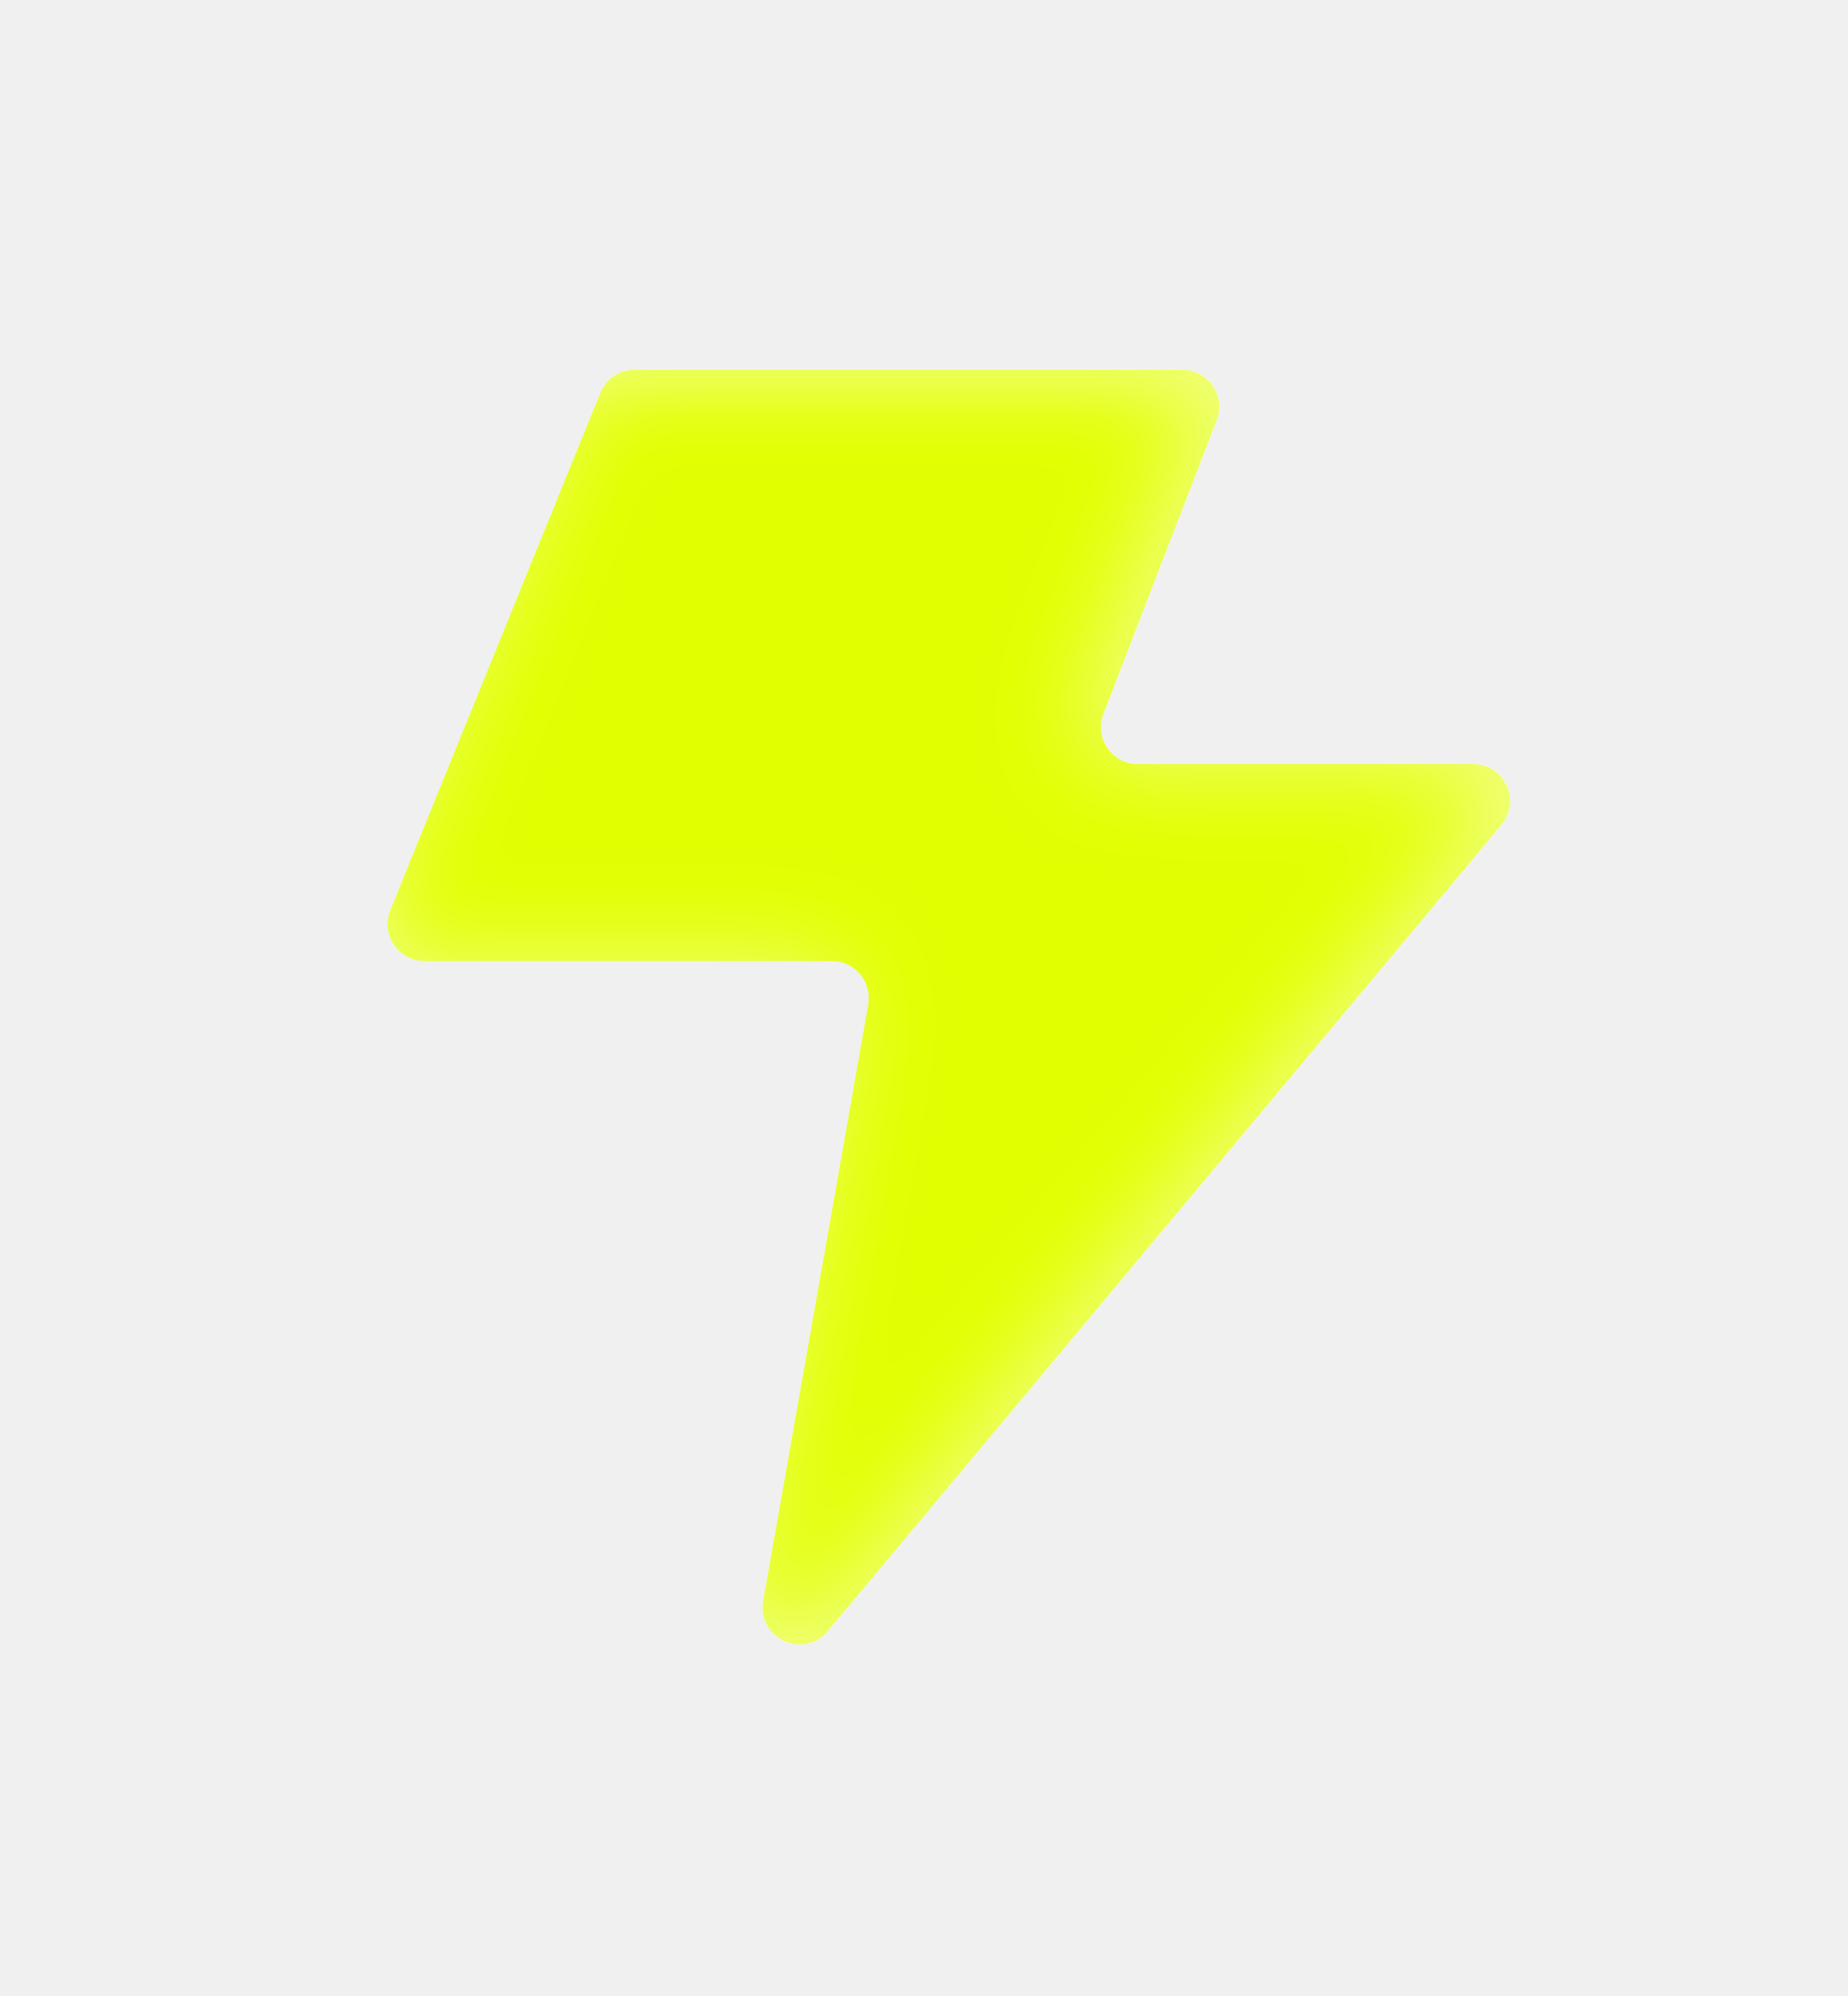
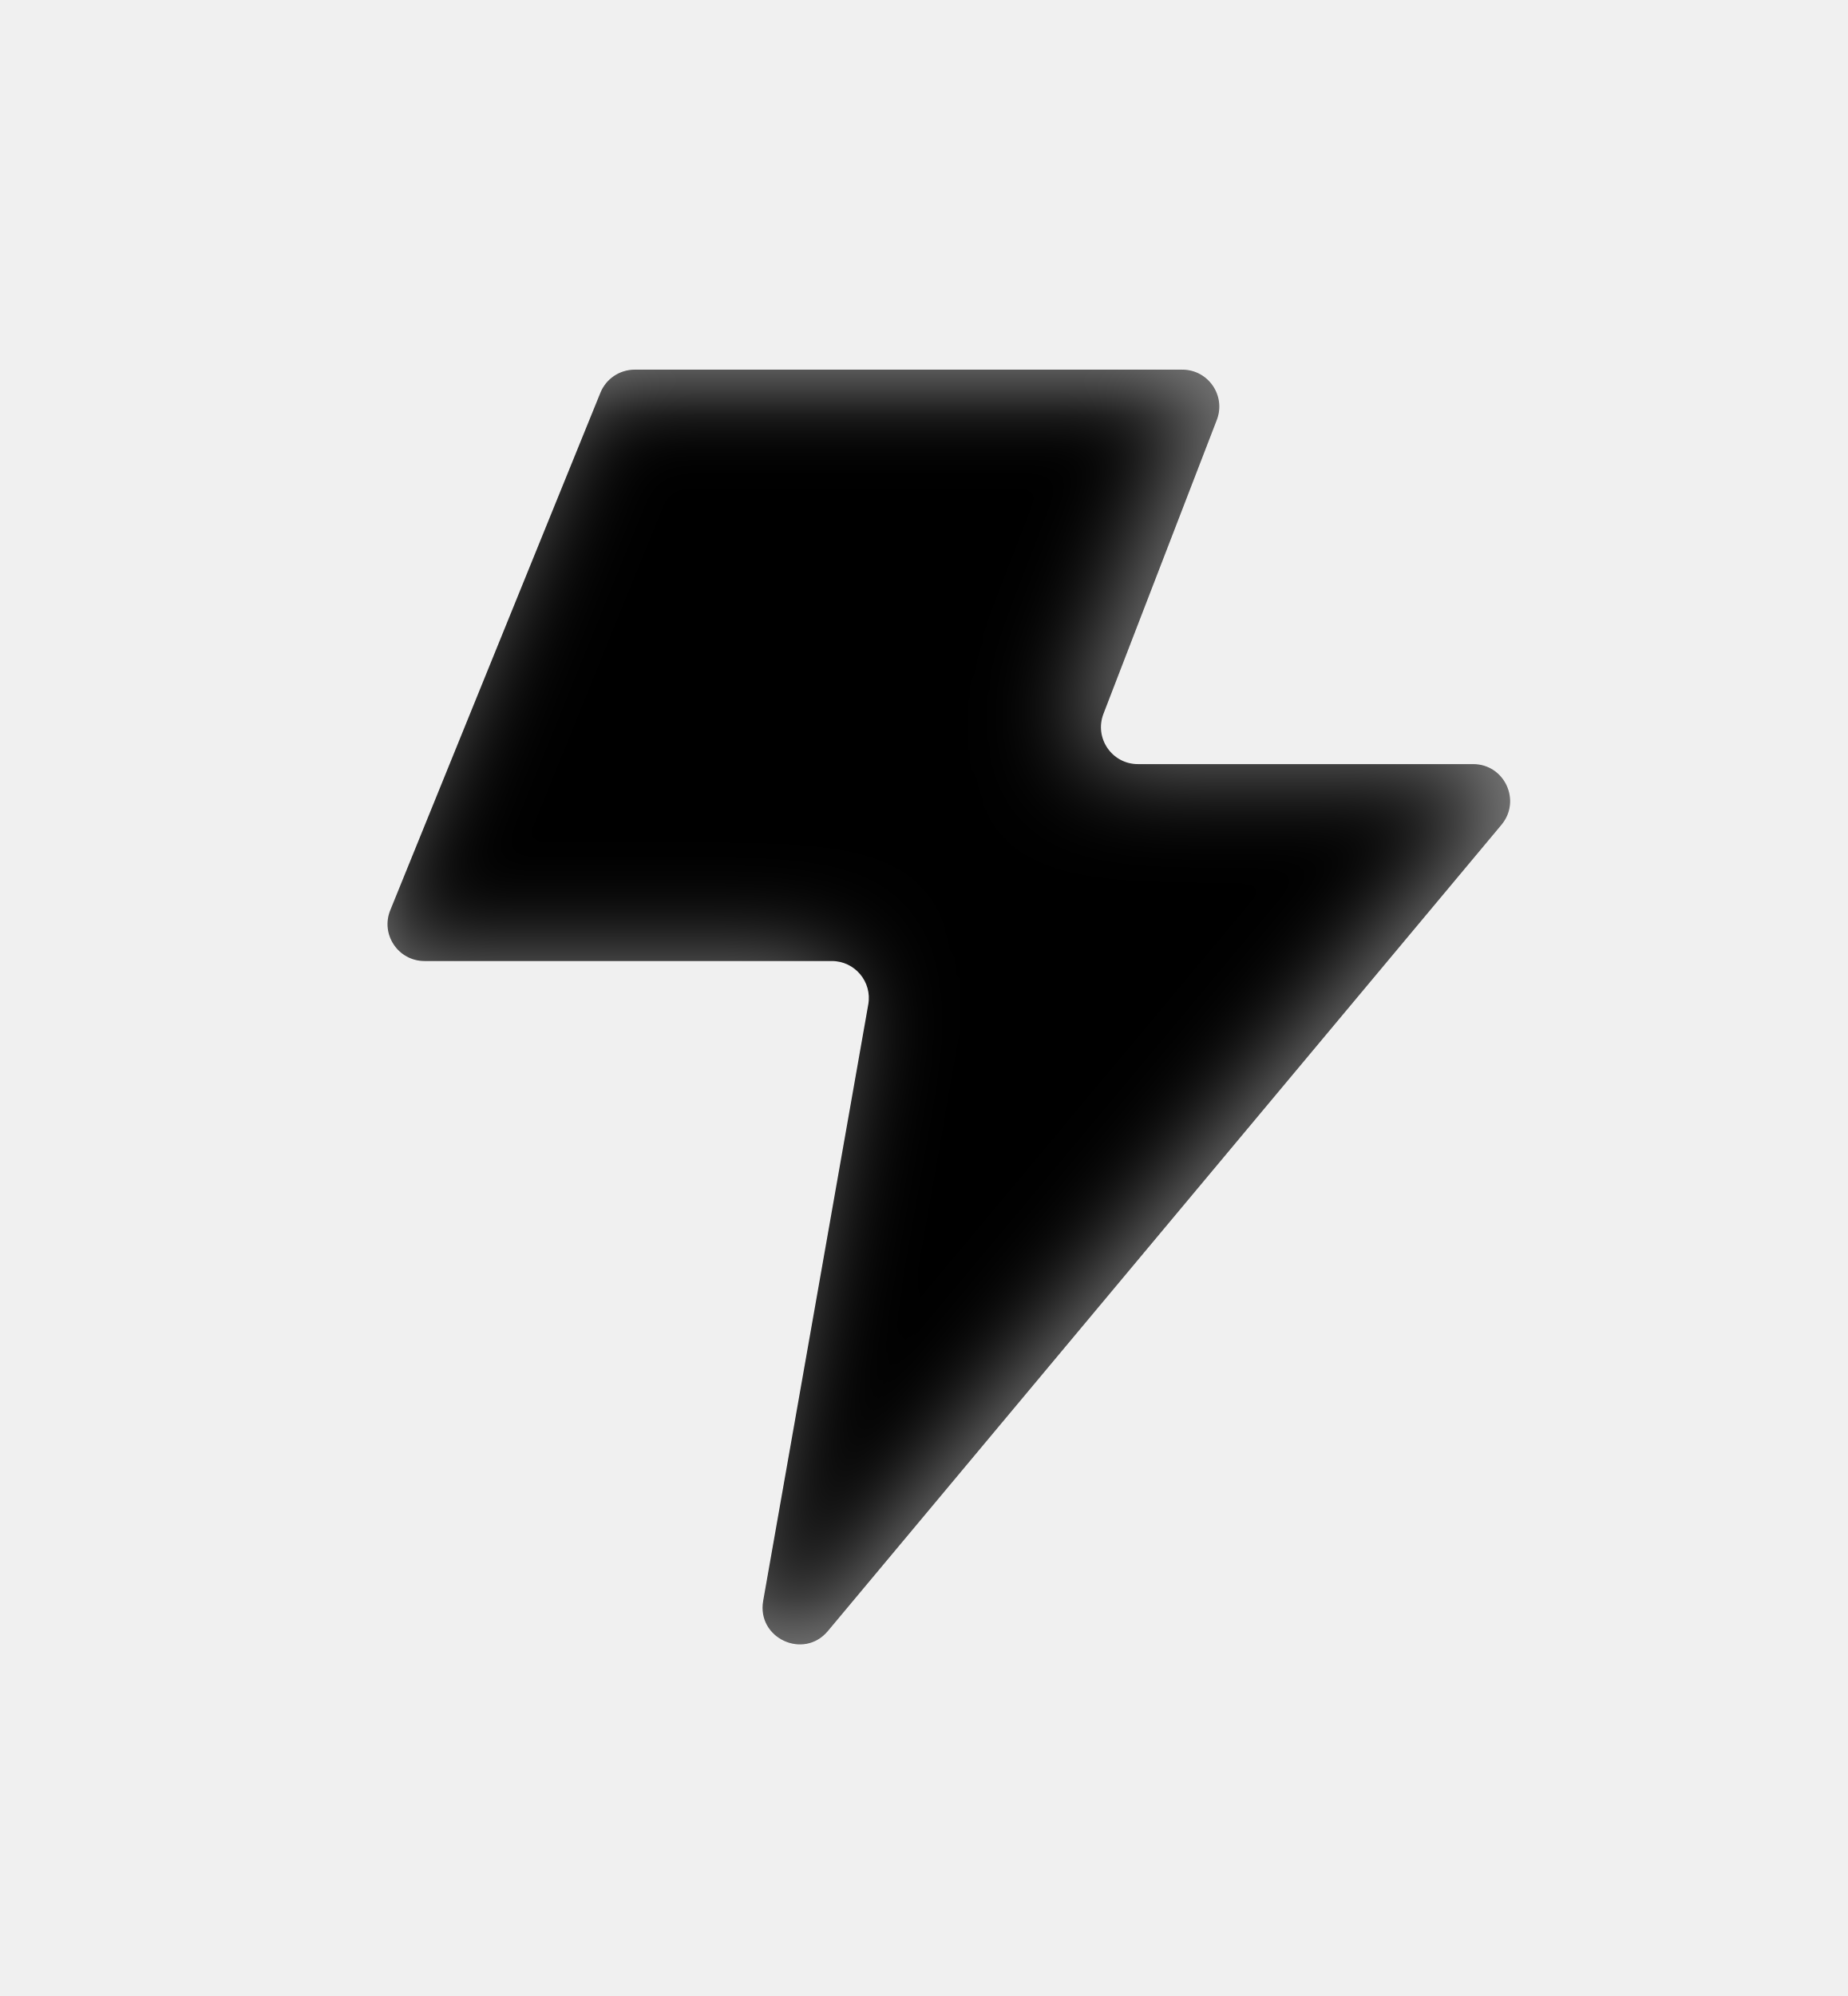
<svg xmlns="http://www.w3.org/2000/svg" width="25" height="27" viewBox="0 0 25 27" fill="none">
  <g clip-path="url(#clip0_6565_42010)">
    <g filter="url(#filter0_i_6565_42010)">
-       <path d="M15.996 5H8.587C8.383 5 8.2 5.123 8.123 5.312L5.28 12.312C5.146 12.641 5.388 13 5.743 13H11.254C11.565 13 11.801 13.281 11.747 13.587L10.325 21.655C10.236 22.16 10.873 22.456 11.201 22.063L20.314 11.157C20.586 10.831 20.355 10.336 19.931 10.336H15.395C15.044 10.336 14.803 9.984 14.929 9.656L16.463 5.68C16.589 5.352 16.347 5 15.996 5Z" fill="#E2FF00" />
+       <path d="M15.996 5H8.587C8.383 5 8.2 5.123 8.123 5.312L5.28 12.312C5.146 12.641 5.388 13 5.743 13H11.254C11.565 13 11.801 13.281 11.747 13.587L10.325 21.655C10.236 22.16 10.873 22.456 11.201 22.063L20.314 11.157C20.586 10.831 20.355 10.336 19.931 10.336H15.395C15.044 10.336 14.803 9.984 14.929 9.656L16.463 5.68C16.589 5.352 16.347 5 15.996 5Z" fill="currentColor" />
    </g>
  </g>
  <defs>
    <filter id="filter0_i_6565_42010" x="4.943" y="5" width="15.488" height="17.244" filterUnits="userSpaceOnUse" color-interpolation-filters="sRGB">
      <feFlood flood-opacity="0" result="BackgroundImageFix" />
      <feBlend mode="normal" in="SourceGraphic" in2="BackgroundImageFix" result="shape" />
      <feColorMatrix in="SourceAlpha" type="matrix" values="0 0 0 0 0 0 0 0 0 0 0 0 0 0 0 0 0 0 127 0" result="hardAlpha" />
      <feOffset dx="-0.299" />
      <feGaussianBlur stdDeviation="0.672" />
      <feComposite in2="hardAlpha" operator="arithmetic" k2="-1" k3="1" />
      <feColorMatrix type="matrix" values="0 0 0 0 1 0 0 0 0 1 0 0 0 0 1 0 0 0 0.5 0" />
      <feBlend mode="normal" in2="shape" result="effect1_innerShadow_6565_42010" />
    </filter>
    <clipPath id="clip0_6565_42010">
      <rect width="18.817" height="18.817" fill="white" transform="translate(3 4)" />
    </clipPath>
  </defs>
</svg>
